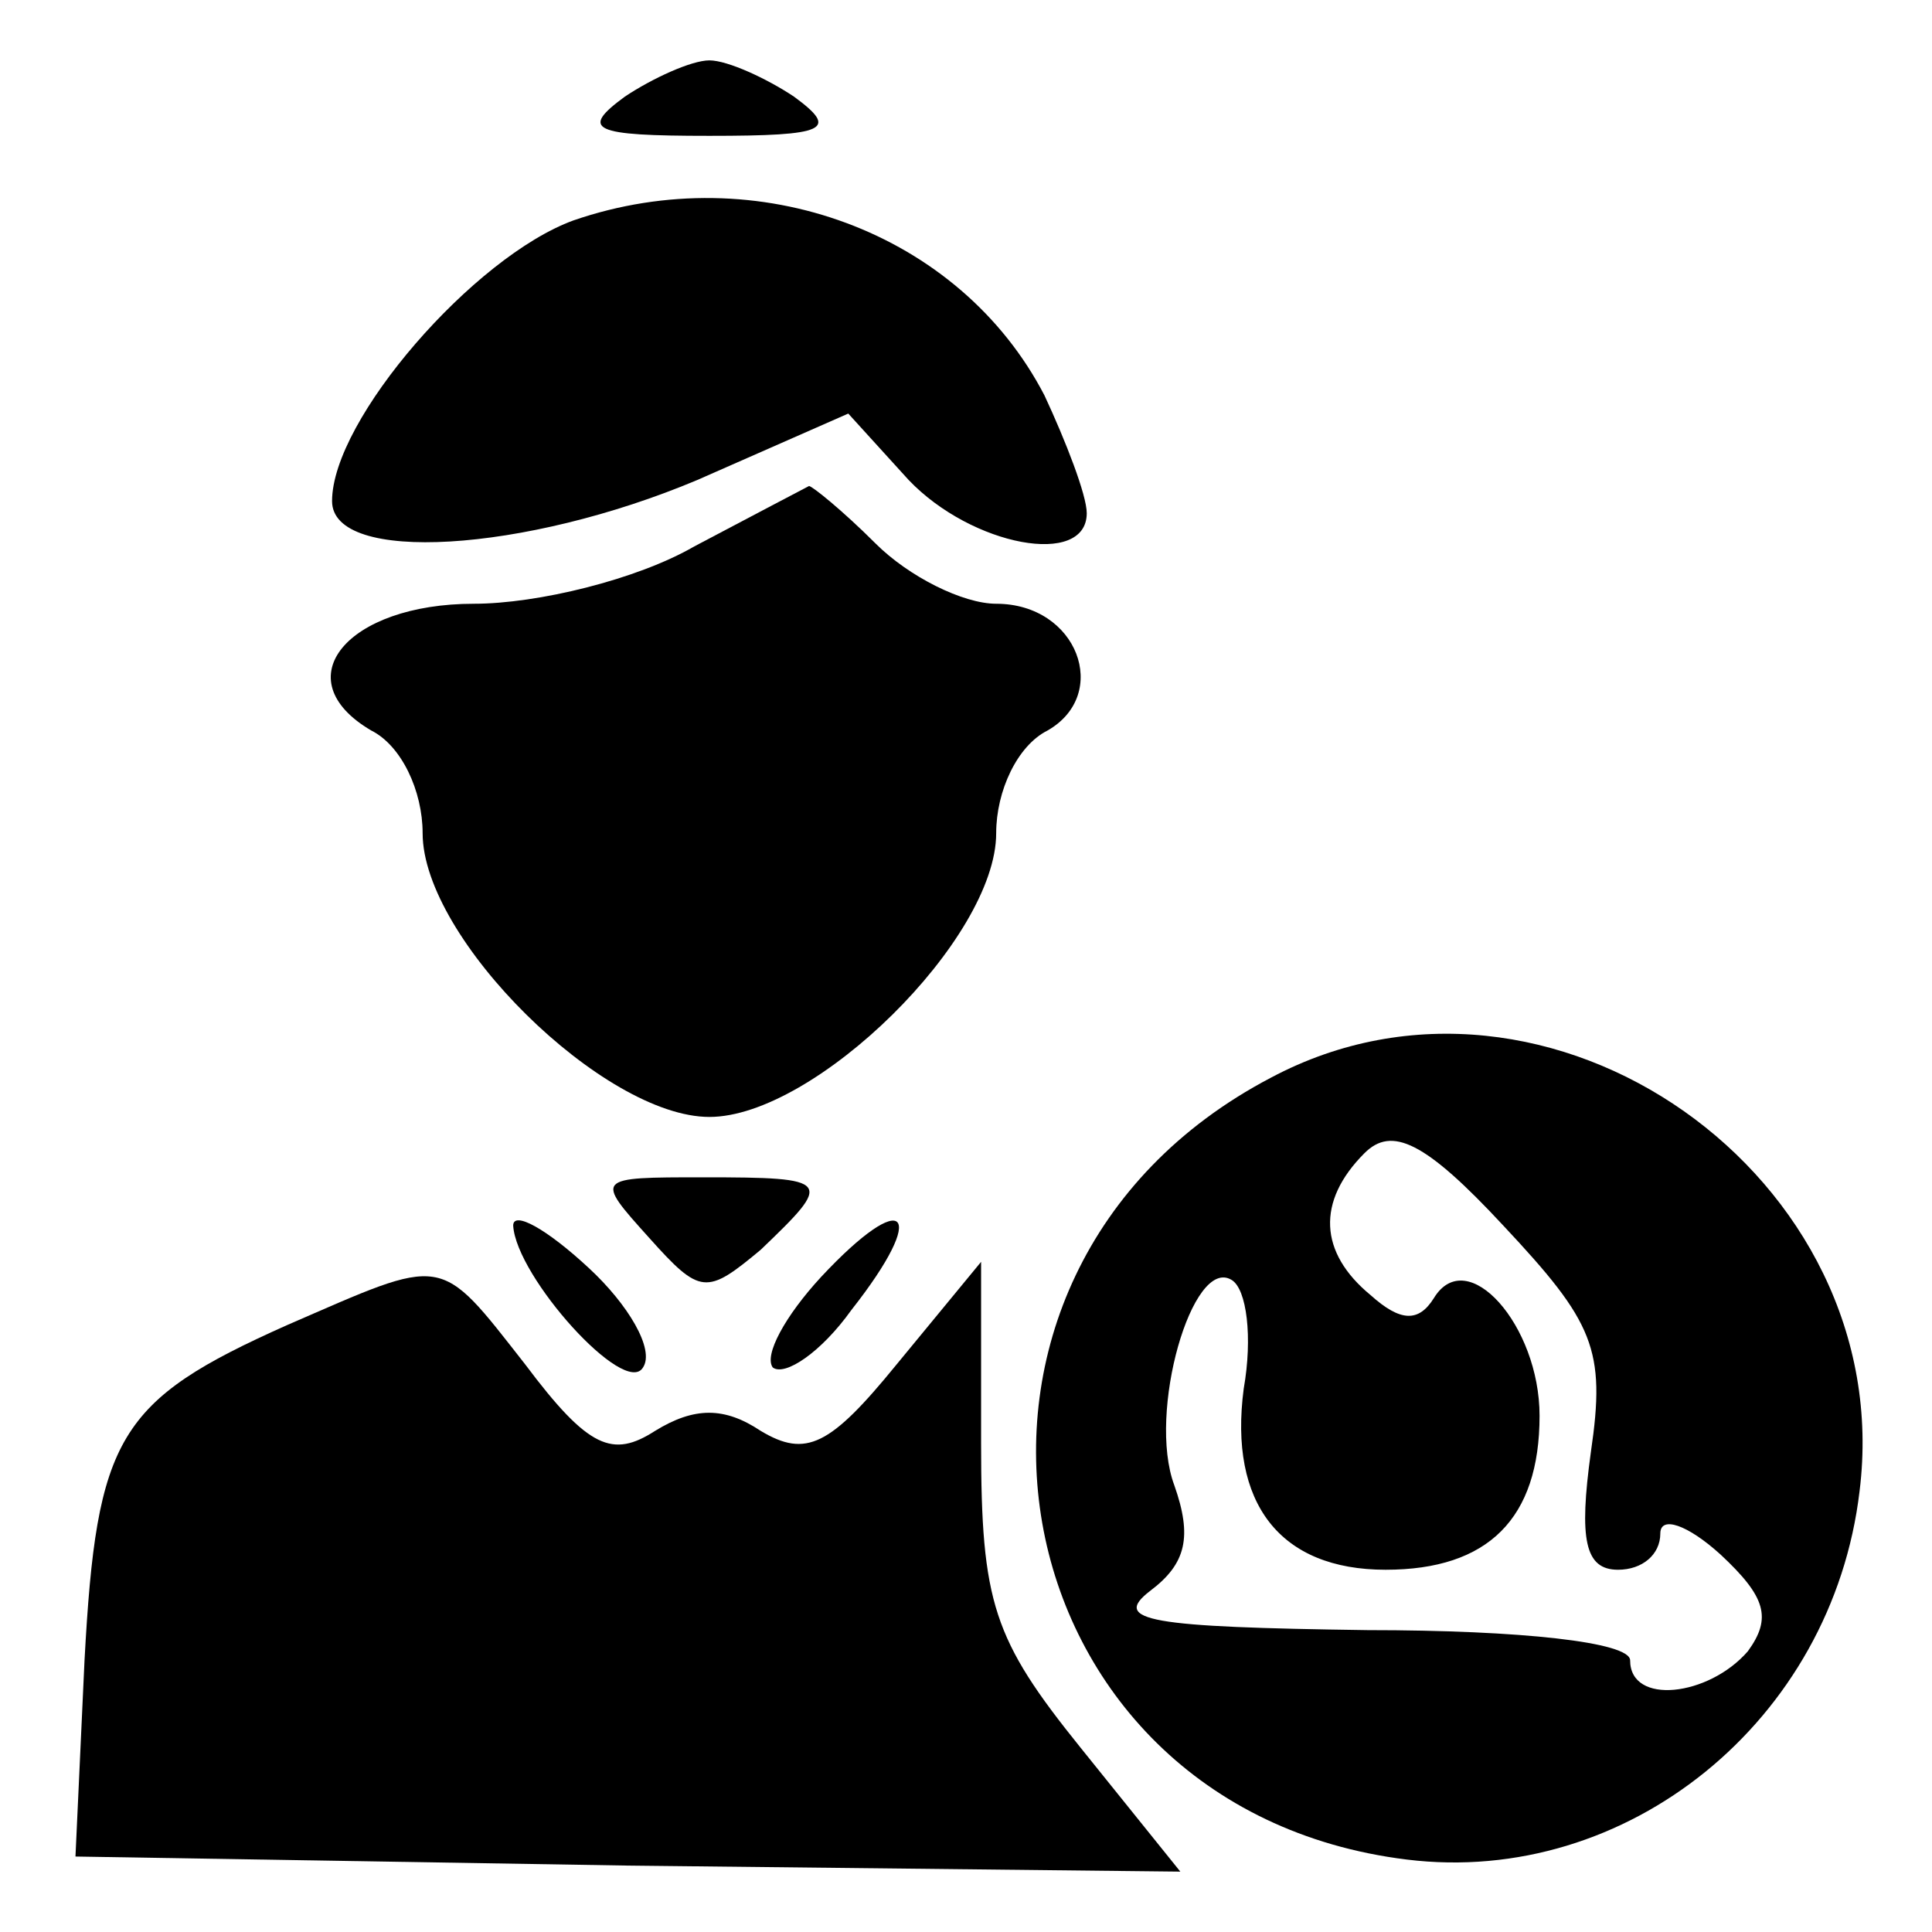
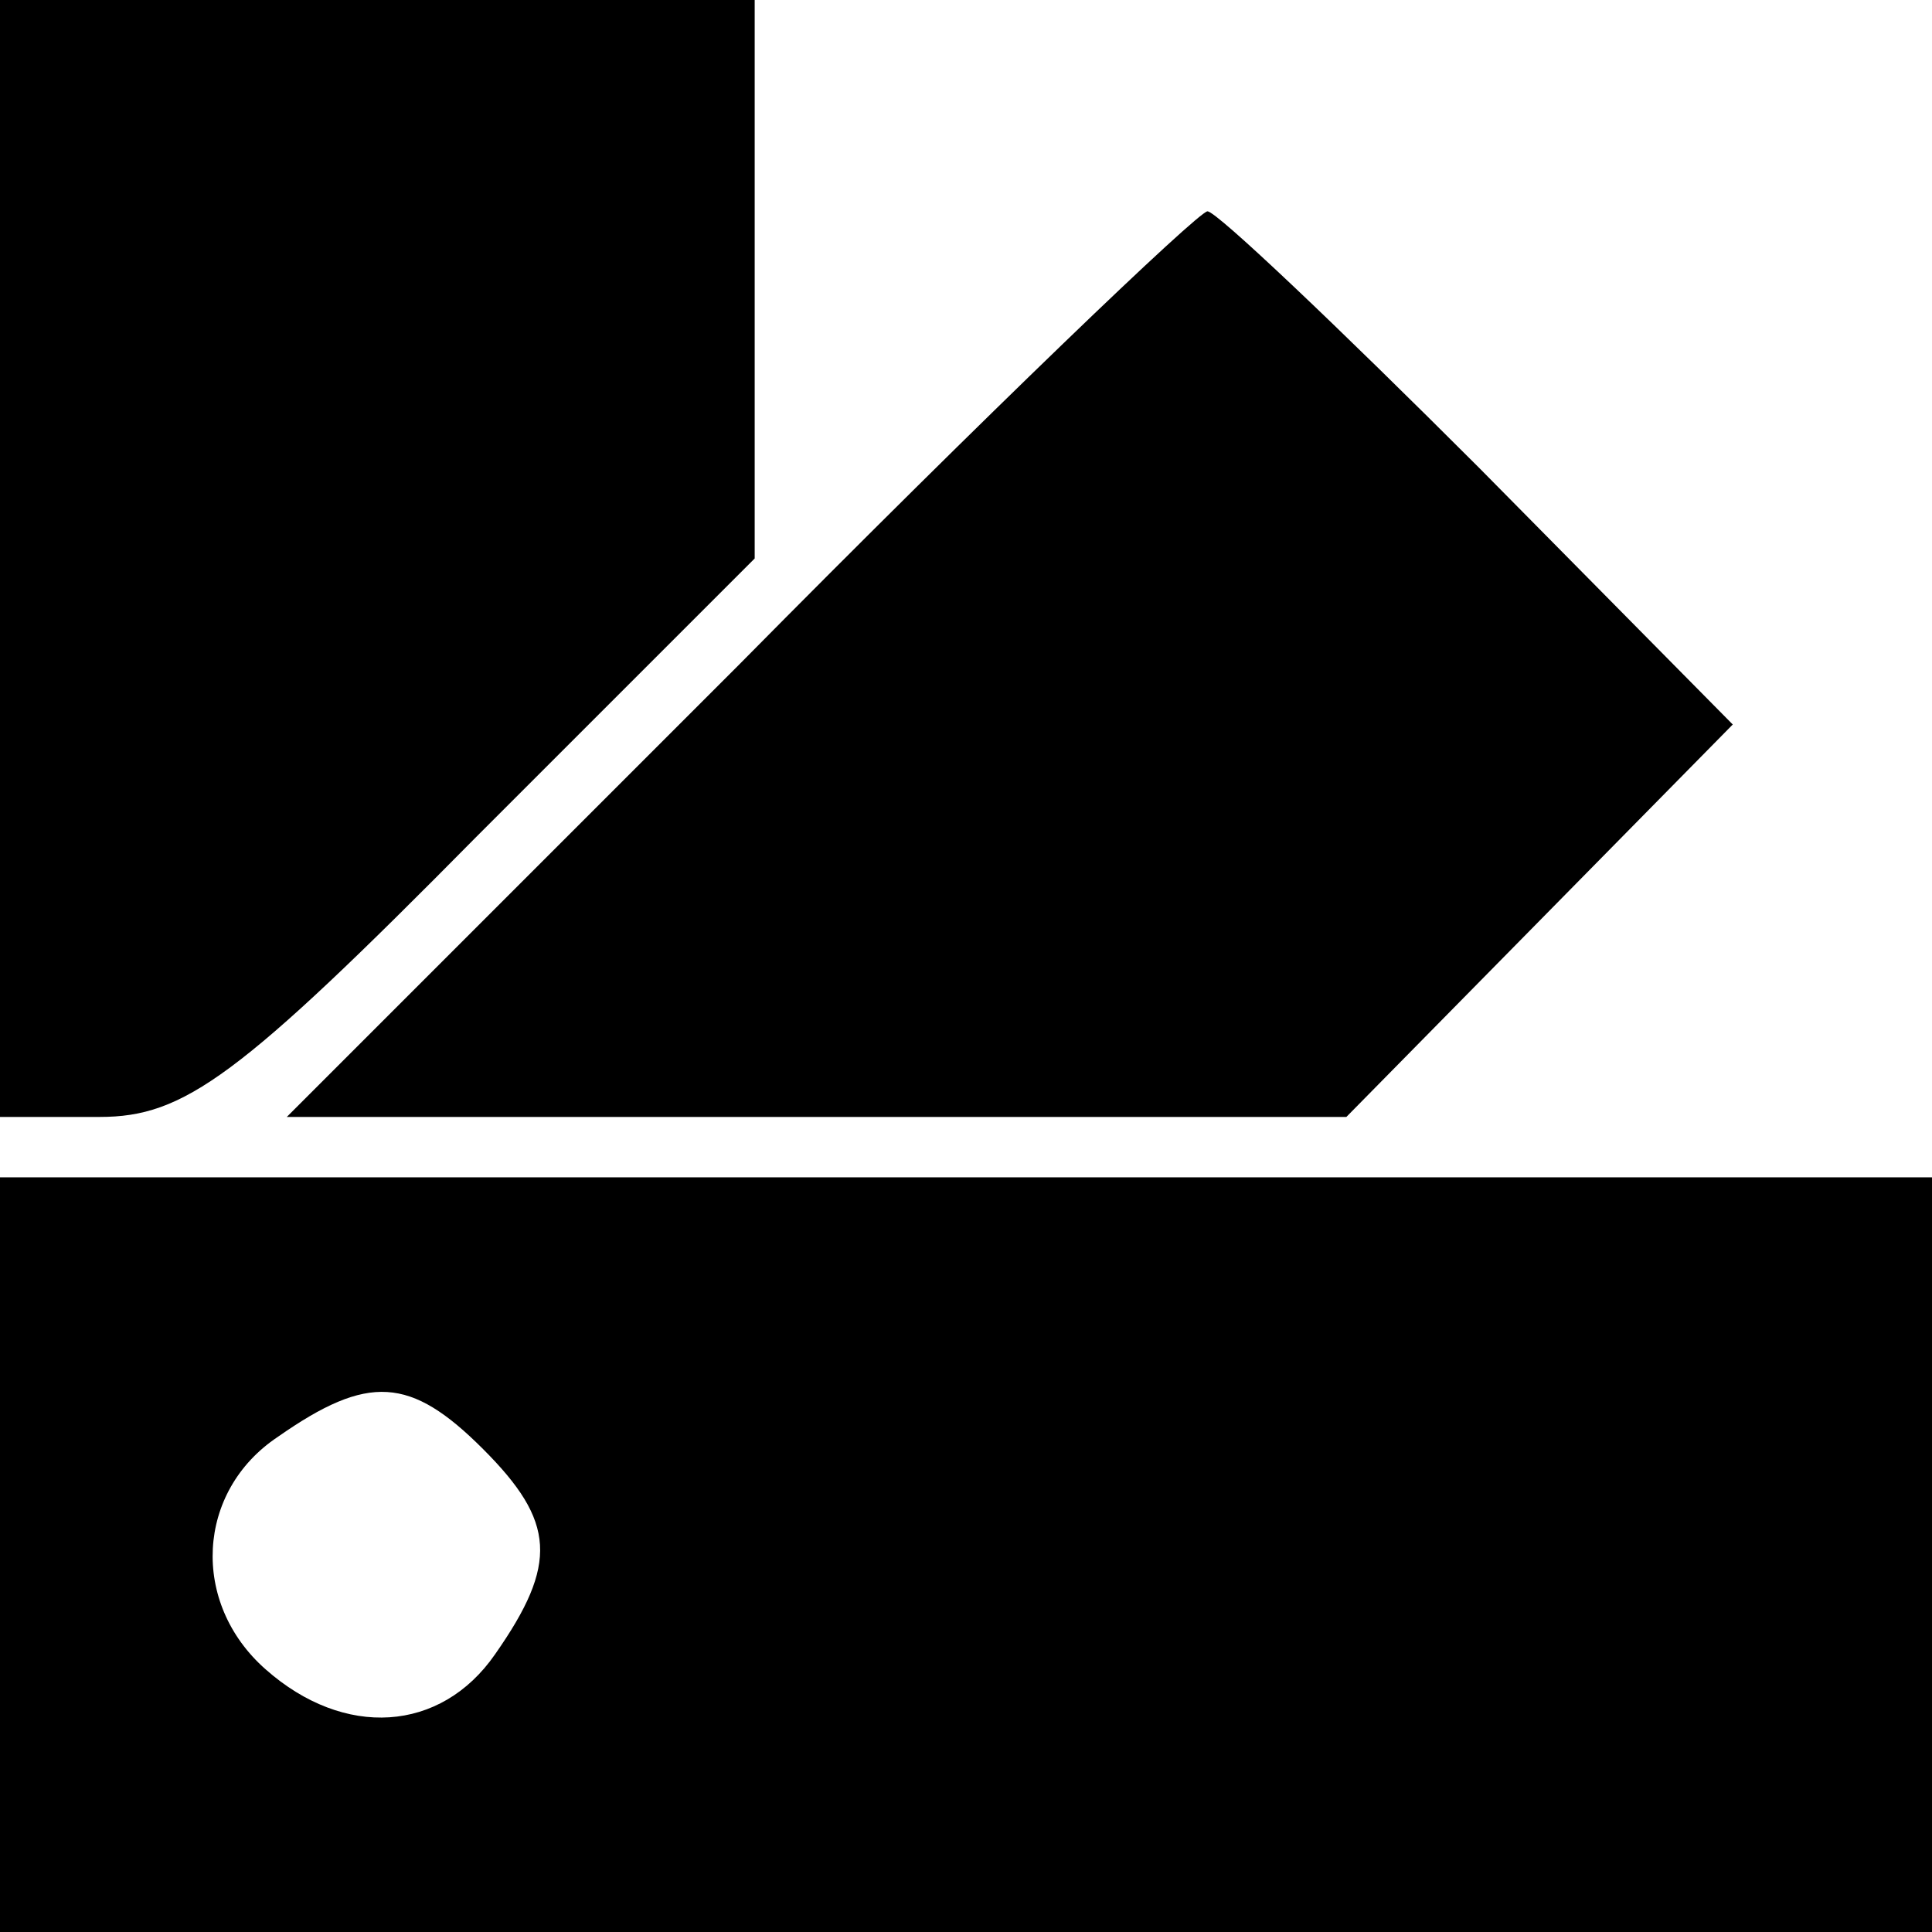
<svg xmlns="http://www.w3.org/2000/svg" version="1.0" width="12pt" height="12pt" viewBox="0 0 64 64" preserveAspectRatio="xMidYMid meet">
  <g transform="translate(0,64) scale(0.1,-0.1)" fill="#000000" stroke="none">
-     <path d="M207 608 c-15 -11 -11 -13 28 -13 39 0 43 2 28 13 -9 6 -22 12 -28 12 -6 0 -19 -6 -28 -12z" />
-     <path d="M190 567 c-33 -12 -80 -66 -80 -93 0 -21 64 -17 121 7 l50 22 20 -22 c21 -22 59 -29 59 -11 0 6 -7 24 -14 39 -28 54 -95 79 -156 58z" />
-     <path d="M230 459 c-19 -11 -52 -19 -73 -19 -42 0 -63 -25 -34 -42 10 -5 17 -20 17 -34 0 -35 60 -94 95 -94 35 0 95 59 95 94 0 14 7 29 17 34 21 12 10 42 -17 42 -11 0 -29 9 -40 20 -11 11 -21 19 -22 19 -2 -1 -19 -10 -38 -20z" />
-     <path d="M421 283 c-124 -65 -93 -242 45 -259 73 -9 141 46 150 122 13 104 -103 186 -195 137z m106 -124 c-4 -29 -2 -39 9 -39 8 0 14 5 14 12 0 6 9 3 20 -7 15 -14 17 -21 9 -32 -13 -15 -39 -18 -39 -3 0 6 -36 10 -87 10 -72 1 -85 3 -72 13 12 9 14 18 8 35 -9 24 6 76 19 68 5 -3 7 -19 4 -36 -5 -38 12 -60 47 -60 34 0 51 17 51 51 0 30 -24 57 -35 39 -5 -8 -11 -8 -21 1 -17 14 -18 31 -2 47 9 9 20 4 46 -24 30 -32 34 -41 29 -75z" />
-     <path d="M215 230 c17 -19 19 -19 37 -4 24 23 24 24 -19 24 -36 0 -36 0 -18 -20z" />
-     <path d="M170 234 c1 -17 37 -57 43 -47 4 6 -5 21 -18 33 -14 13 -25 19 -25 14z" />
-     <path d="M272 217 c-12 -13 -19 -26 -16 -30 4 -3 16 5 26 19 26 33 18 41 -10 11z" />
-     <path d="M95 201 c-56 -25 -63 -37 -67 -111 l-3 -65 183 -3 183 -2 -33 41 c-29 36 -33 48 -33 101 l0 60 -28 -34 c-22 -27 -30 -31 -45 -22 -12 8 -22 8 -35 0 -14 -9 -22 -6 -43 22 -29 37 -26 36 -79 13z" />
+     <path d="M0 455 l0 -185 33 0 c28 0 46 13 125 93 l92 92 0 93 0 92 -125 0 -125 0 0 -185z" />
+     <path d="M245 420 l-150 -150 175 0 176 0 64 65 64 65 -84 85 c-47 47 -87 85 -90 85 -3 0 -73 -67 -155 -150z" />
+     <path d="M0 125 l0 -125 320 0 320 0 0 125 0 125 -320 0 -320 0 0 -125z m160 35 c24 -24 25 -38 4 -68 -18 -26 -50 -28 -76 -5 -25 22 -23 59 4 77 30 21 44 20 68 -4z" />
  </g>
</svg>
